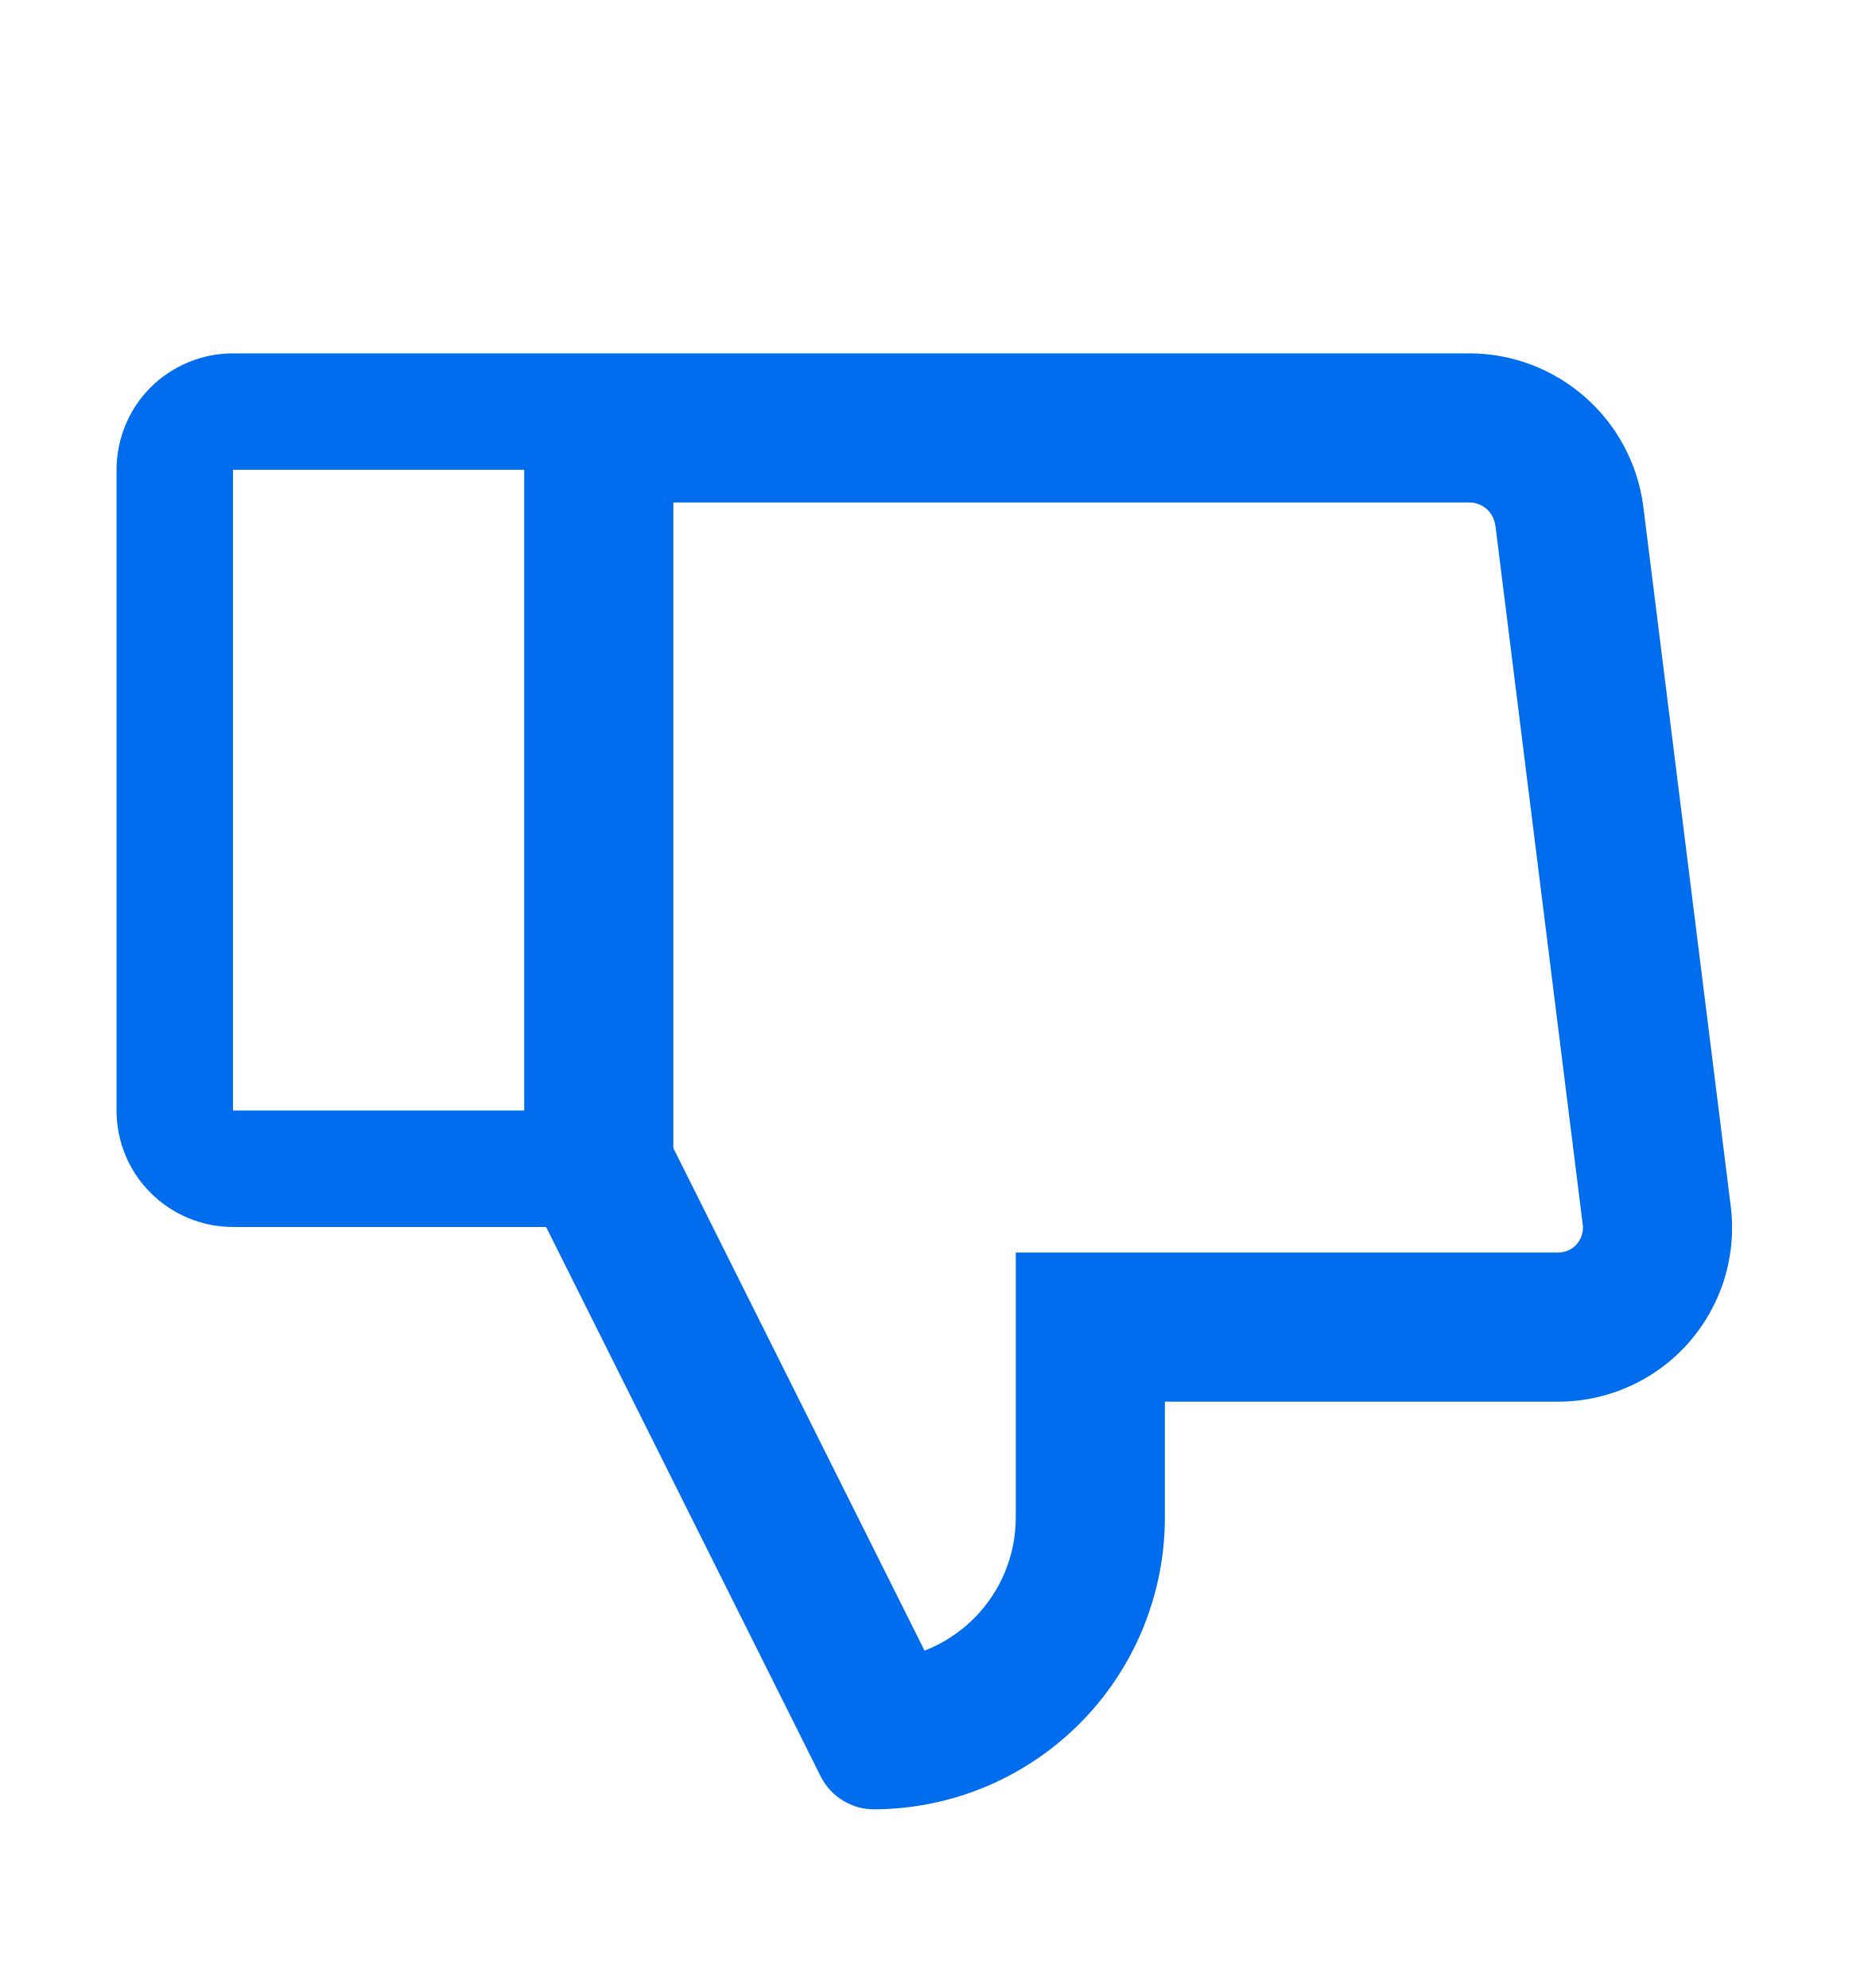
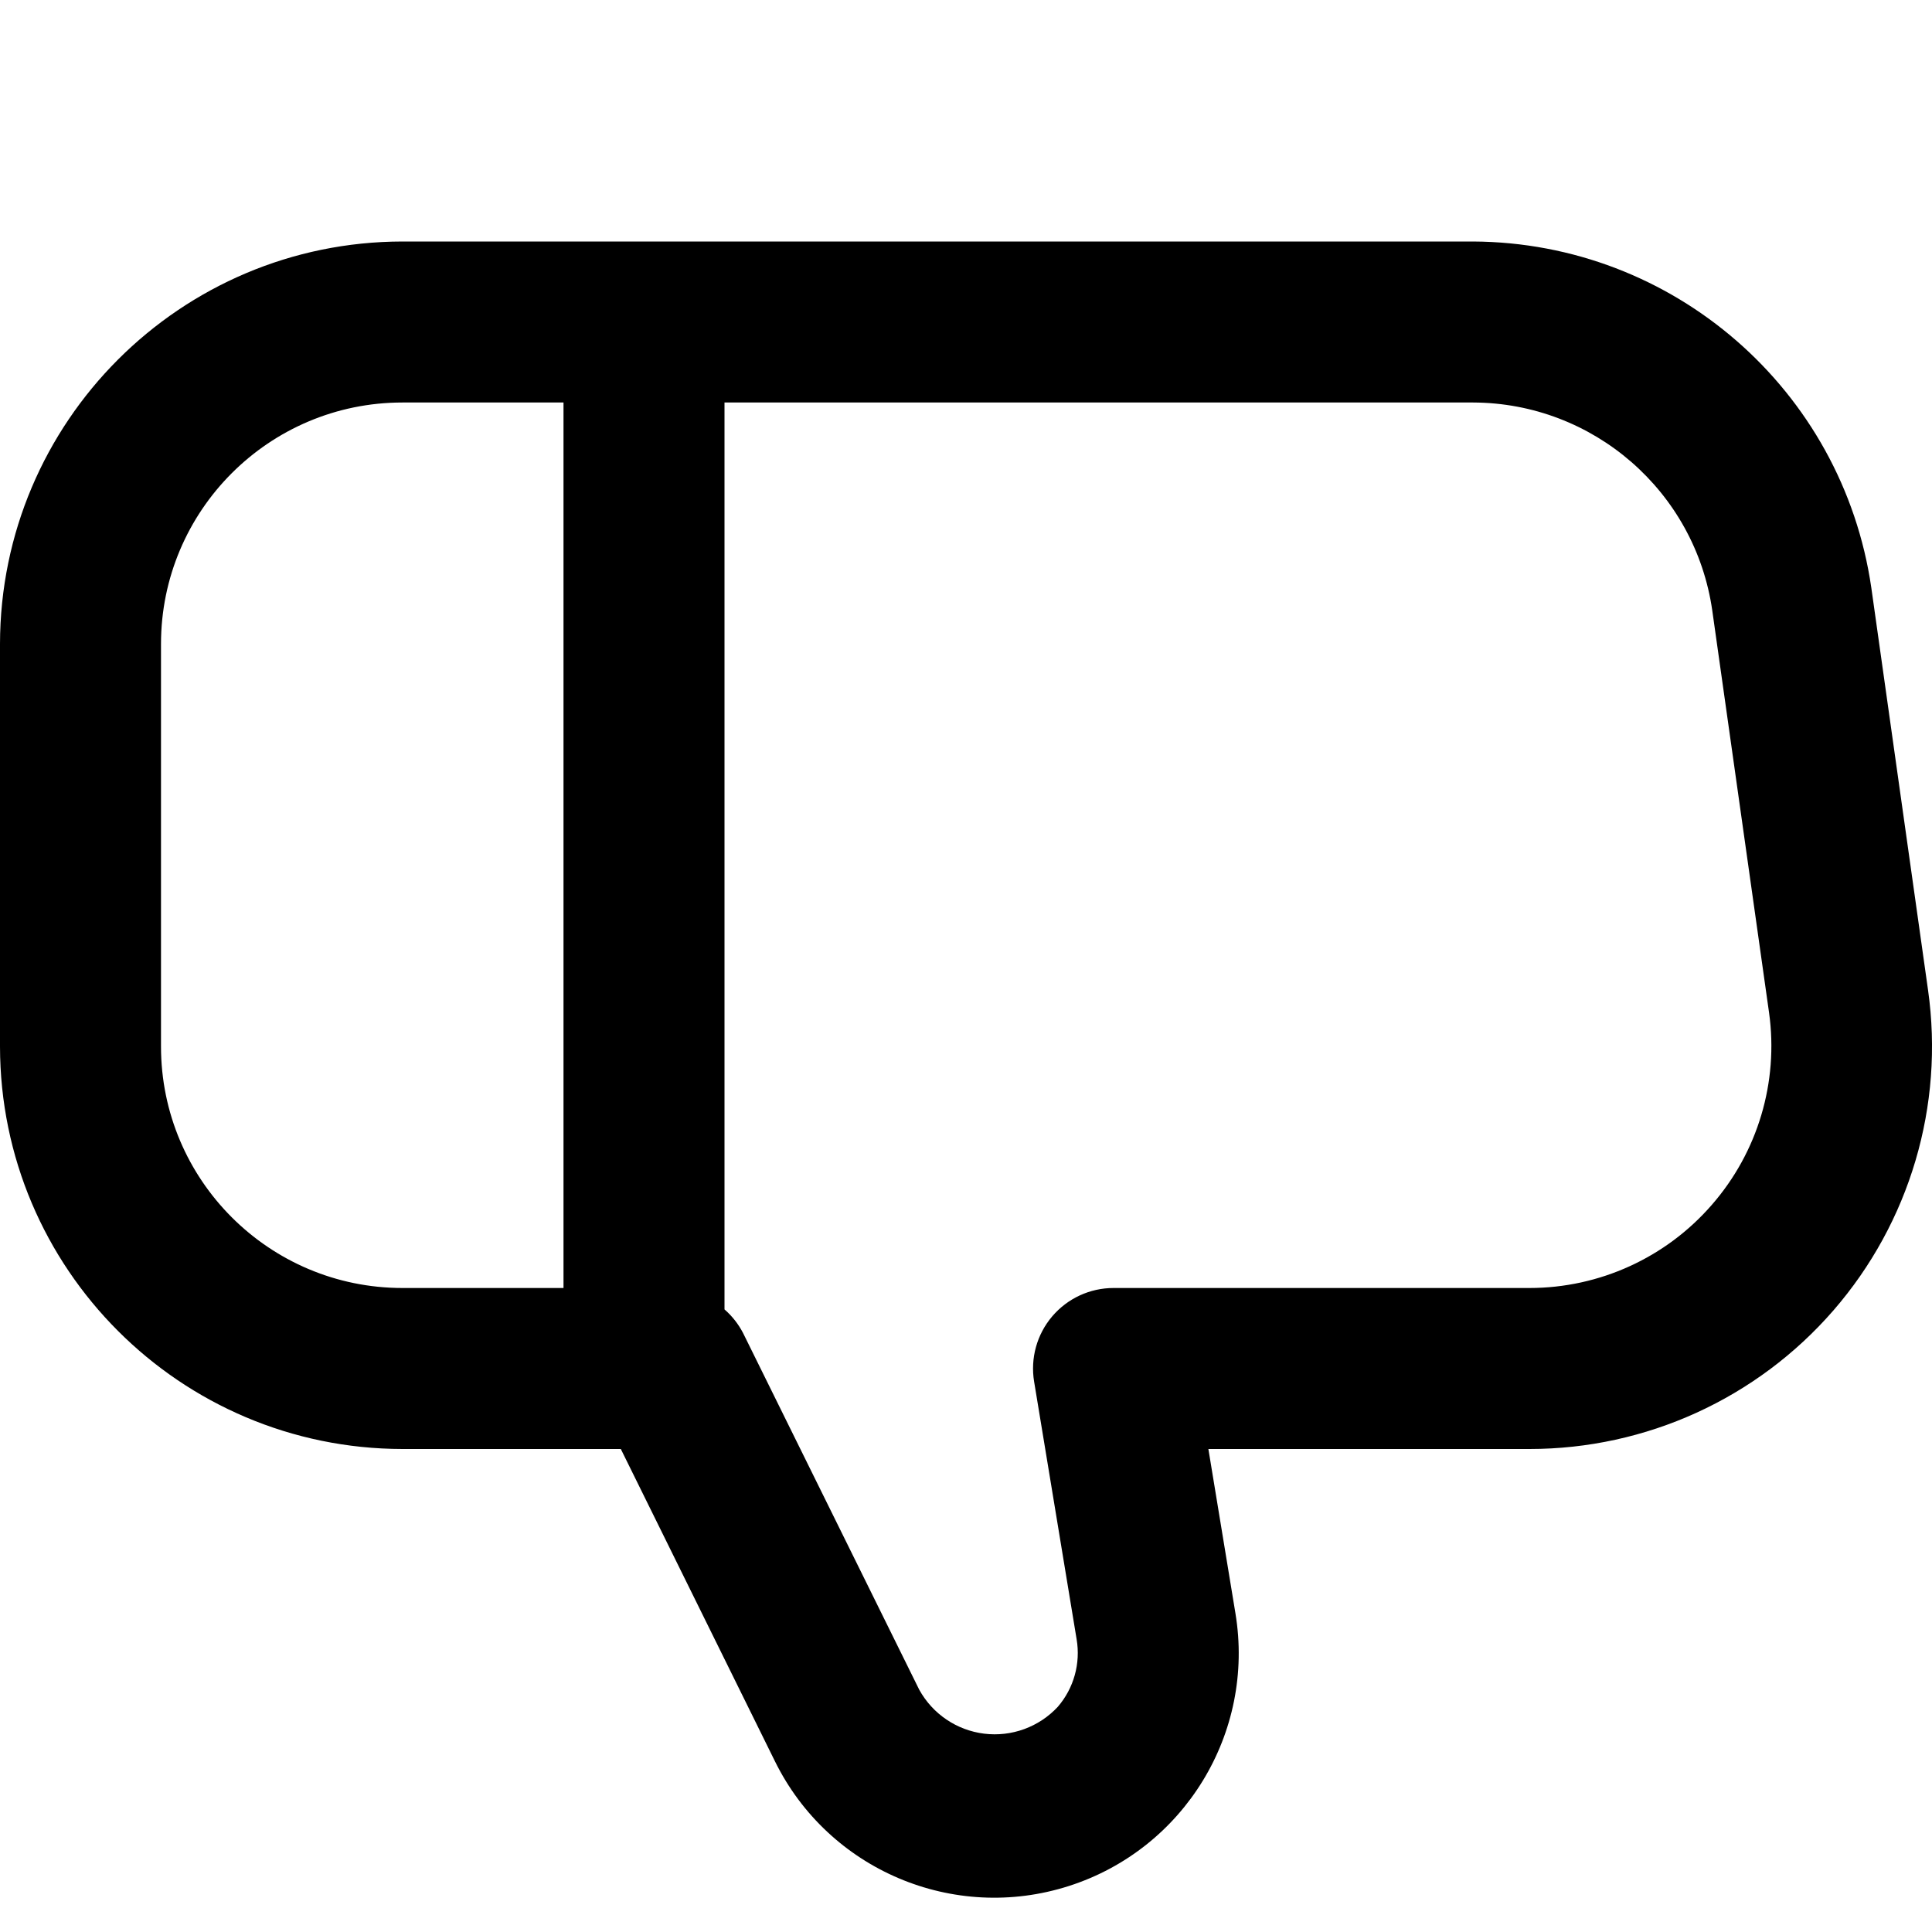
- <svg xmlns="http://www.w3.org/2000/svg" width="15" height="16" viewBox="0 0 15 16" fill="none">
-   <path fill-rule="evenodd" clip-rule="evenodd" d="M13.928 9.699L13.225 4.074C13.181 3.735 13.015 3.423 12.758 3.197C12.502 2.971 12.172 2.845 11.83 2.844H1.875C1.626 2.844 1.388 2.943 1.212 3.118C1.036 3.294 0.938 3.533 0.938 3.781V8.938C0.938 9.186 1.036 9.425 1.212 9.6C1.388 9.776 1.626 9.875 1.875 9.875H4.395L6.609 14.305C6.65 14.382 6.71 14.447 6.785 14.492C6.859 14.537 6.944 14.562 7.031 14.562C7.652 14.561 8.248 14.313 8.687 13.874C9.126 13.435 9.373 12.84 9.375 12.219V11.281H12.533C12.733 11.282 12.931 11.24 13.113 11.158C13.295 11.077 13.458 10.957 13.59 10.807C13.722 10.657 13.82 10.481 13.879 10.29C13.937 10.099 13.954 9.897 13.928 9.699ZM8.175 12.217V10.081H12.538C12.567 10.081 12.595 10.075 12.621 10.064C12.647 10.052 12.671 10.035 12.69 10.013C12.708 9.992 12.723 9.967 12.731 9.939C12.739 9.912 12.742 9.883 12.738 9.855L12.737 9.848L12.035 4.229C12.034 4.228 12.034 4.227 12.034 4.227C12.027 4.177 12.003 4.13 11.965 4.097C11.926 4.063 11.877 4.044 11.826 4.044H5.419V9.24L7.441 13.285C7.589 13.227 7.724 13.14 7.838 13.026C8.053 12.811 8.174 12.521 8.175 12.217ZM4.219 3.781H1.875V8.938H4.219V3.781Z" fill="#006CEE" />
+ <svg xmlns="http://www.w3.org/2000/svg" id="Outline" viewBox="0 0 24 24" width="512" height="512">
+   <path d="M23.951,12.3l-.705-5A5.024,5.024,0,0,0,18.3,3H5A5.006,5.006,0,0,0,0,8v5a5.006,5.006,0,0,0,5,5H7.712l1.914,3.878a3.037,3.037,0,0,0,5.721-1.837L15.011,18H19a5,5,0,0,0,4.951-5.7ZM5,5H7V16H5a3,3,0,0,1-3-3V8A3,3,0,0,1,5,5Zm16.264,9.968A3,3,0,0,1,19,16H13.833a1,1,0,0,0-.987,1.162l.528,3.2a1.024,1.024,0,0,1-.233.84,1.07,1.07,0,0,1-1.722-.212L9.23,16.558A1,1,0,0,0,9,16.266V5h9.3a3.012,3.012,0,0,1,2.97,2.581l.706,5A3,3,0,0,1,21.264,14.968Z" />
</svg>
